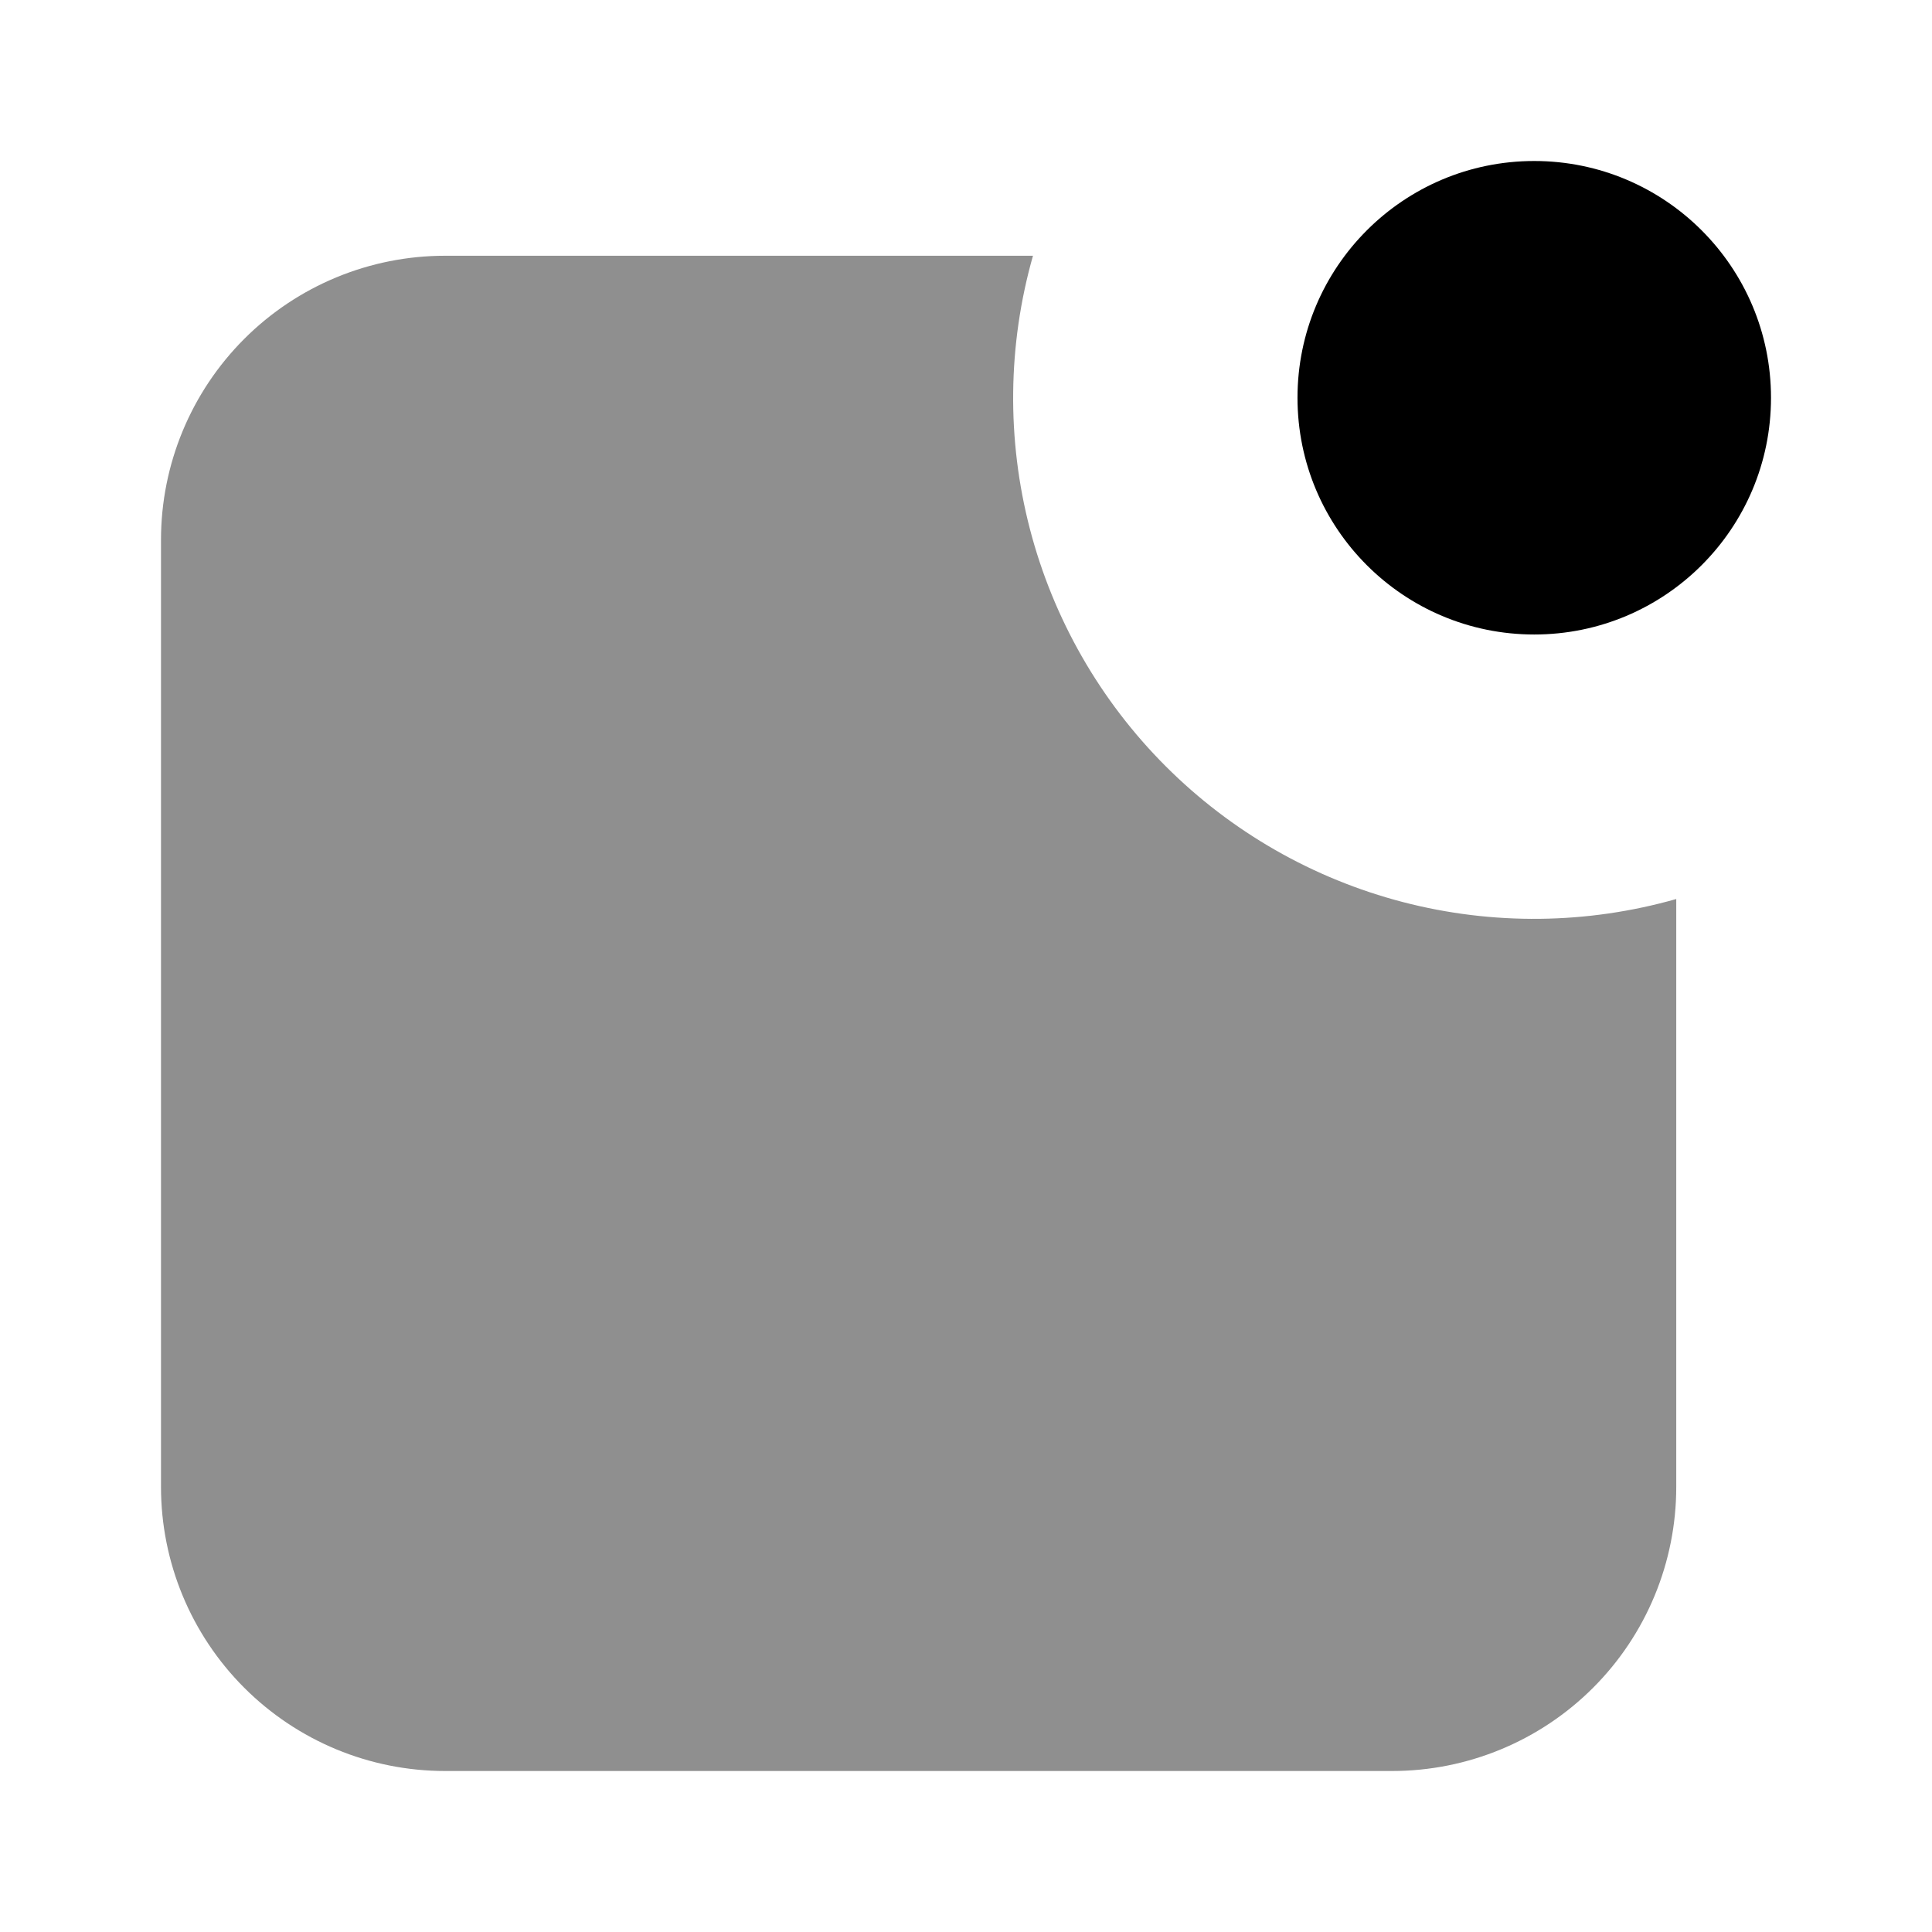
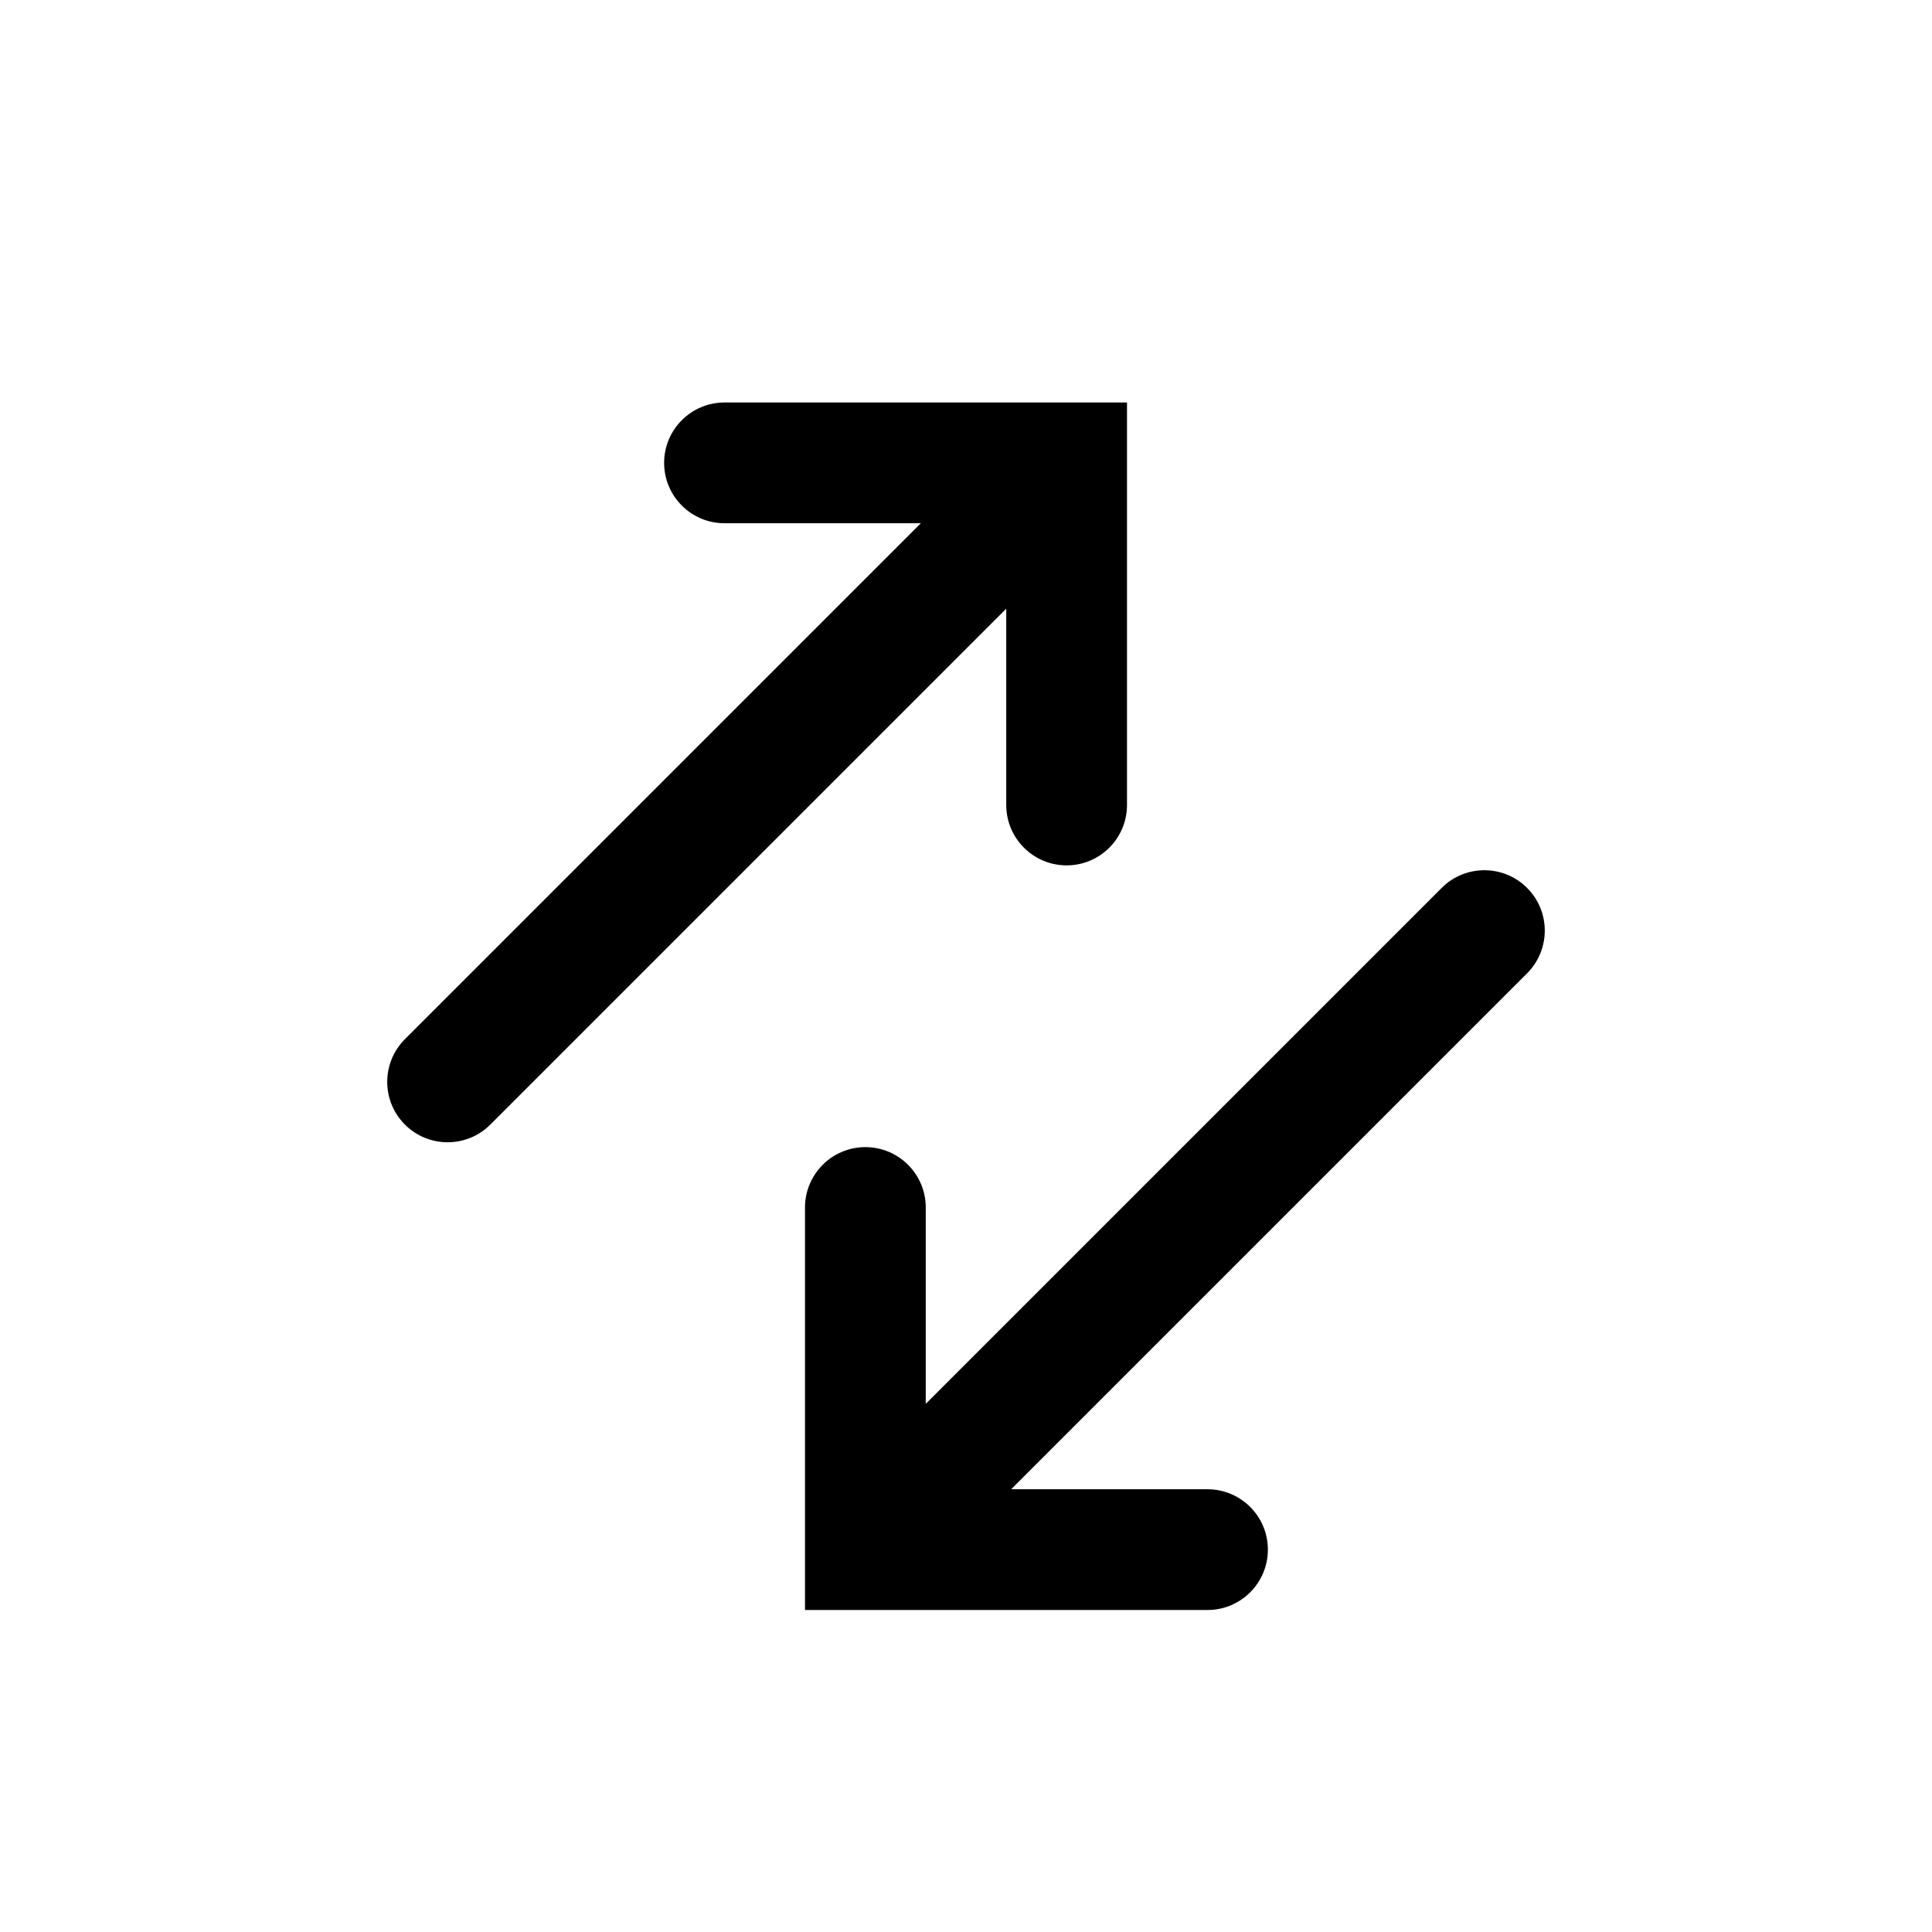
<svg xmlns="http://www.w3.org/2000/svg" viewBox="0 0 24 24" fill="none">
-   <path fill="currentColor" opacity="0.44" d="M17.294 22H5.529C4.593 22 3.696 21.628 3.034 20.966C2.372 20.304 2 19.407 2 18.471L2 6.706C2 5.77 2.372 4.872 3.034 4.21C3.696 3.548 4.593 3.177 5.529 3.177H12.832C12.517 4.285 12.504 5.457 12.794 6.572C13.084 7.687 13.666 8.704 14.481 9.519C15.296 10.334 16.313 10.916 17.428 11.206C18.543 11.496 19.715 11.483 20.823 11.168V18.471C20.823 19.407 20.452 20.304 19.79 20.966C19.128 21.628 18.23 22 17.294 22Z" />
-   <path fill="currentColor" d="M19.059 7.882C20.683 7.882 22 6.566 22 4.941C22 3.317 20.683 2 19.059 2C17.434 2 16.118 3.317 16.118 4.941C16.118 6.566 17.434 7.882 19.059 7.882Z" />
+   <path fill-rule="evenodd" clip-rule="evenodd" d="M8.25 5.75C8.25 5.336 8.586 5 9 5H14V10C14 10.414 13.664 10.75 13.25 10.75C12.836 10.75 12.5 10.414 12.5 10V7.561L6.091 13.97C5.798 14.263 5.323 14.263 5.03 13.97C4.737 13.677 4.737 13.202 5.03 12.909L11.439 6.5H9C8.586 6.5 8.25 6.164 8.25 5.75Z" fill="currentColor" />
+   <path fill-rule="evenodd" clip-rule="evenodd" d="M15.75 19.25C15.75 19.664 15.414 20 15 20L10 20L10 15C10 14.586 10.336 14.25 10.75 14.25C11.164 14.25 11.5 14.586 11.5 15V17.439L17.909 11.03C18.202 10.737 18.677 10.737 18.97 11.03C19.263 11.323 19.263 11.798 18.97 12.091L12.561 18.5H15C15.414 18.5 15.75 18.836 15.75 19.25Z" fill="currentColor" />
</svg>
